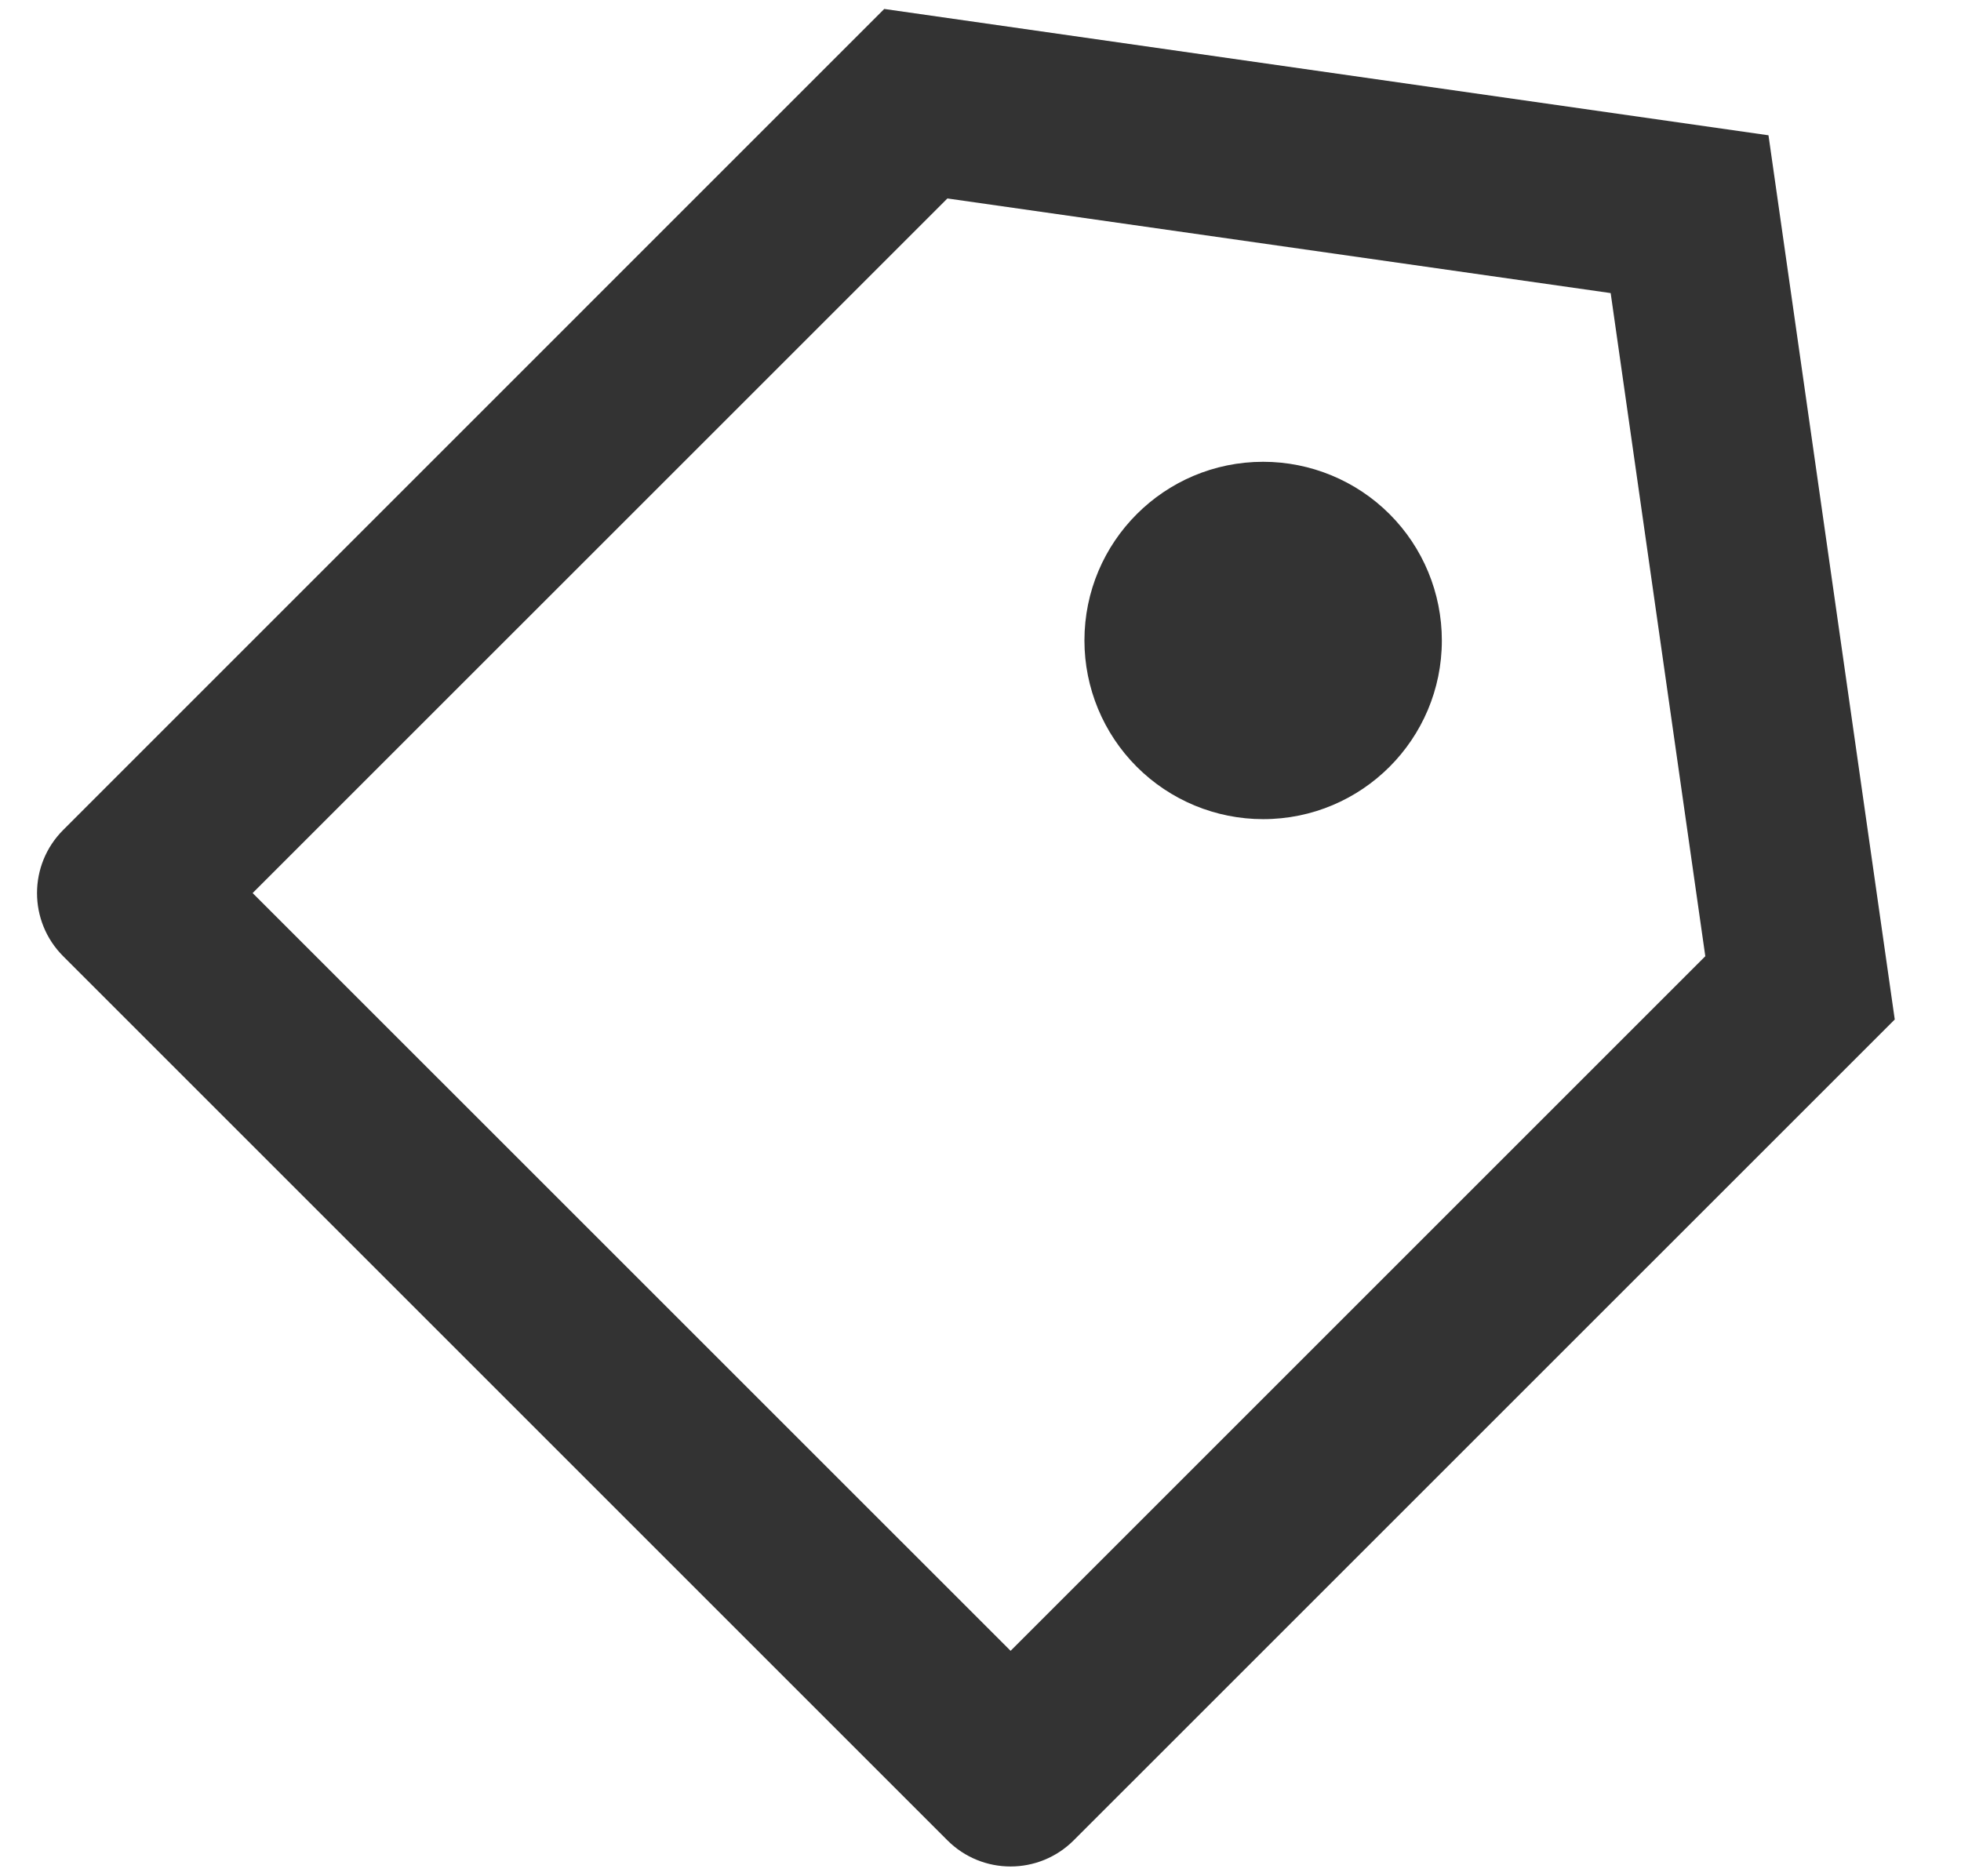
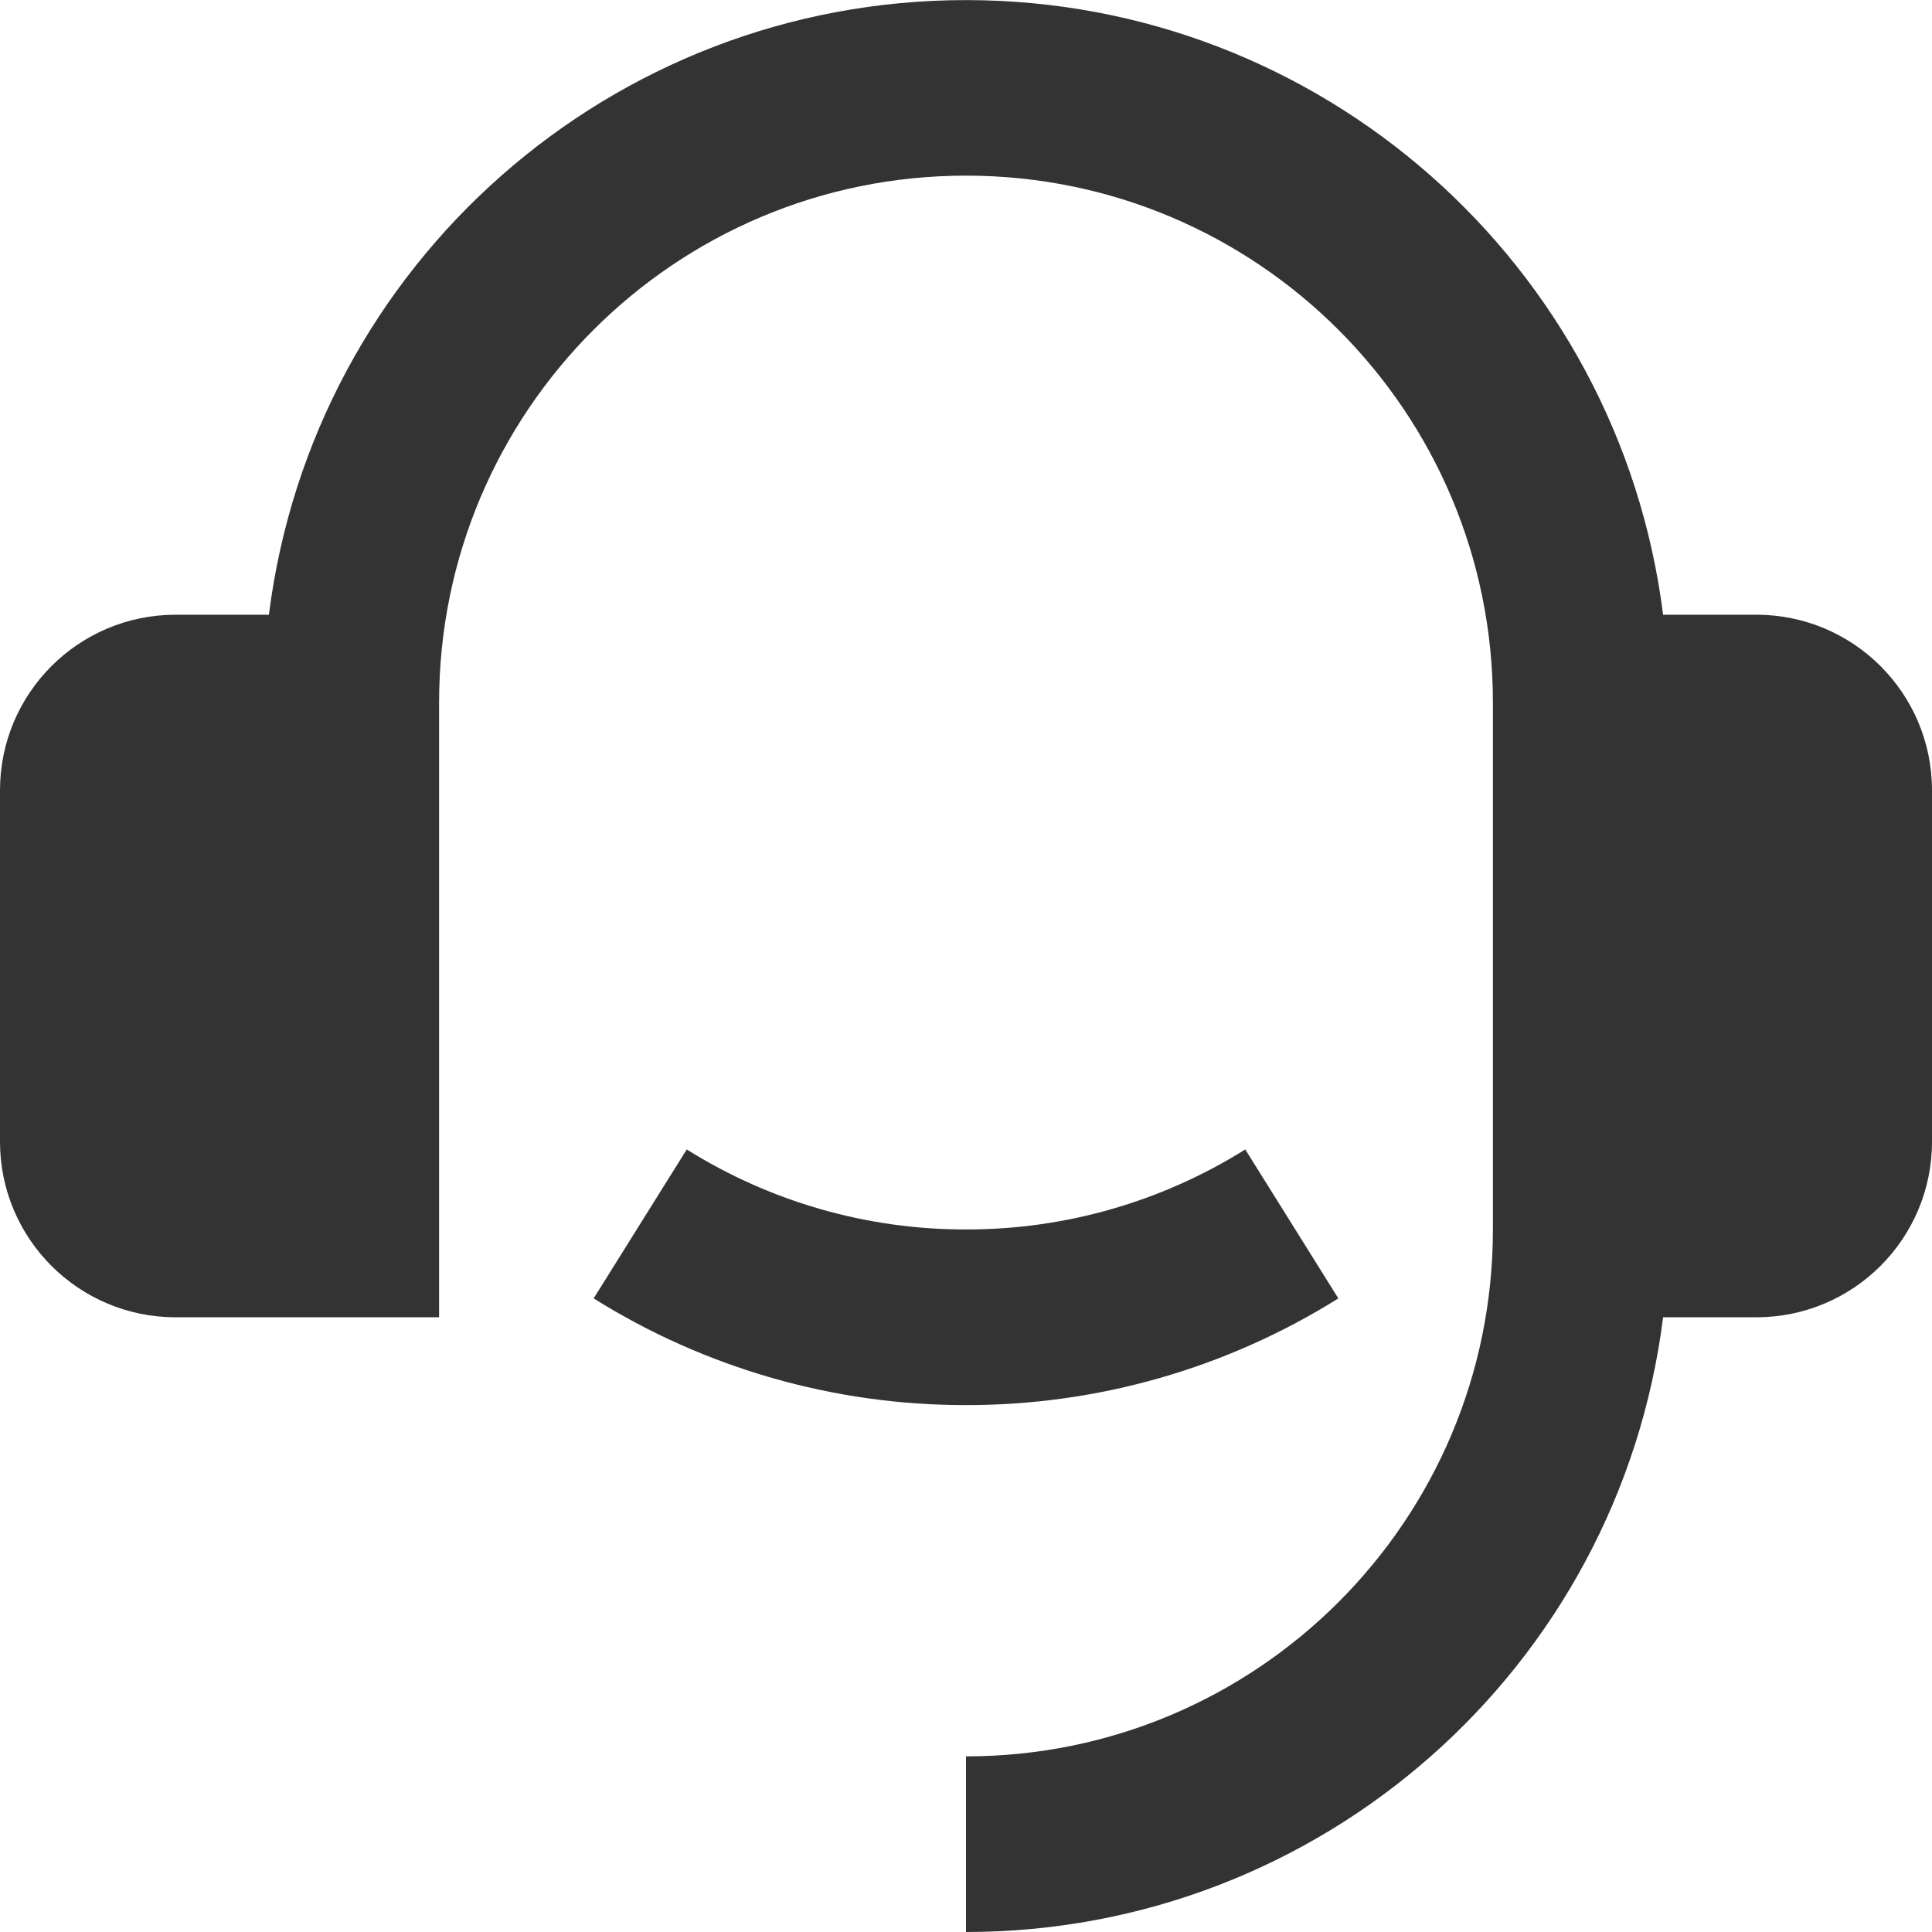
- <svg xmlns="http://www.w3.org/2000/svg" version="1.1" width="23px" height="22px">
-   <g transform="matrix(1 0 0 1 -339 -953 )">
-     <path d="M 0.741 9.736  L 10.371 0.105  L 20.742 1.587  L 22.223 11.959  L 12.593 21.588  C 12.184 21.997  11.521 21.997  11.112 21.588  L 0.741 11.217  C 0.332 10.808  0.332 10.145  0.741 9.736  Z M 18.891 3.438  L 11.112 2.328  L 2.963 10.476  L 11.853 19.365  L 20.001 11.217  L 18.891 3.438  Z M 14.815 9.609  C 14.259 9.609  13.726 9.388  13.333 8.995  C 12.94 8.602  12.719 8.069  12.719 7.513  C 12.719 6.355  13.658 5.417  14.815 5.417  C 15.371 5.417  15.905 5.638  16.298 6.031  C 16.691 6.424  16.911 6.957  16.911 7.513  C 16.911 8.671  15.973 9.609  14.815 9.609  Z " fill-rule="nonzero" fill="#333333" stroke="none" transform="matrix(1 0 0 1 339 953 )" />
+ <svg xmlns="http://www.w3.org/2000/svg" version="1.1" width="22px" height="22px">
+   <g transform="matrix(1 0 0 1 -577 -953 )">
+     <path d="M 18.938 7  L 20 7  C 21.105 7  22 7.895  22 9  L 22 13  C 22 14.105  21.105 15  20 15  L 18.938 15  C 18.434 19  15.032 22  11 22  L 11 20  C 14.314 20  17 17.314  17 14  L 17 8  C 17 4.686  14.314 2  11 2  C 7.686 2  5 4.686  5 8  L 5 15  L 2 15  C 0.895 15  0 14.105  0 13  L 0 9  C 0 7.895  0.895 7  2 7  L 3.062 7  C 3.567 3  6.969 0.001  11 0.001  C 15.031 0.001  18.433 3  18.938 7  Z M 11 16  C 9.5 16.002  8.031 15.581  6.76 14.785  L 7.82 13.089  C 8.773 13.686  9.875 14.002  11 14  C 12.125 14.002  13.227 13.686  14.18 13.089  L 15.24 14.785  C 13.969 15.581  12.5 16.002  11 16  Z " fill-rule="nonzero" fill="#333333" stroke="none" transform="matrix(1 0 0 1 577 953 )" />
  </g>
</svg>
